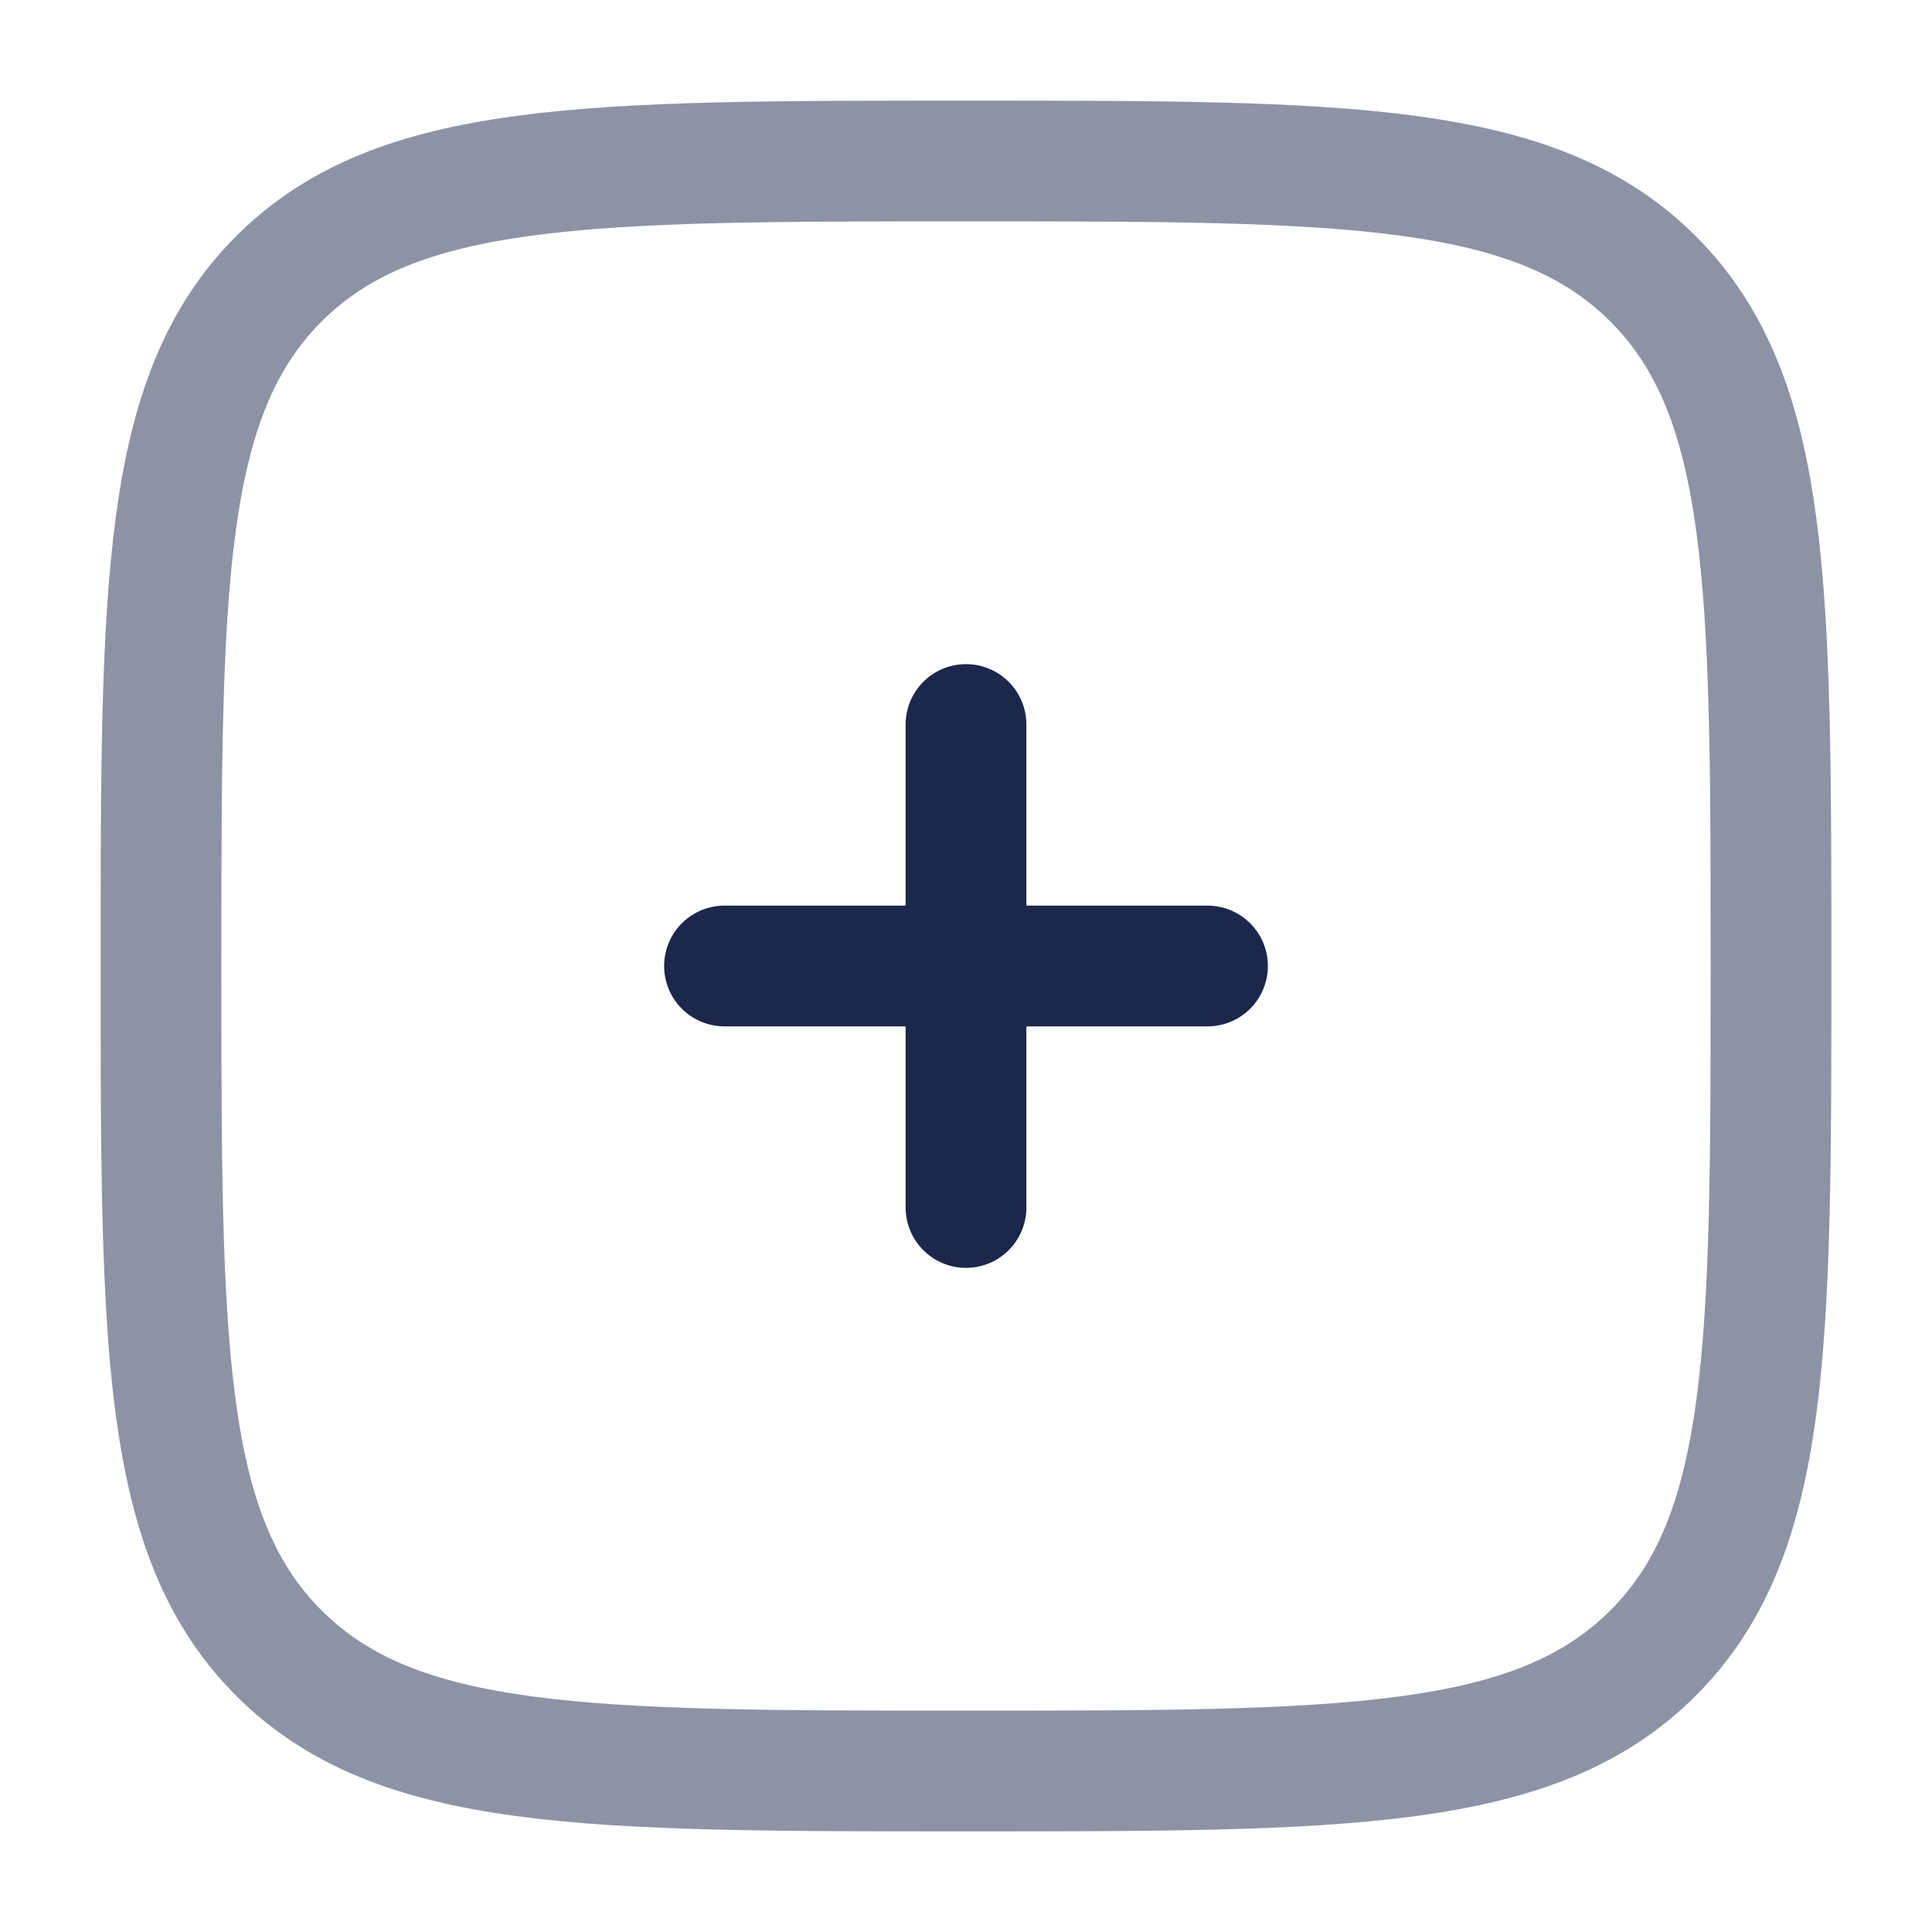
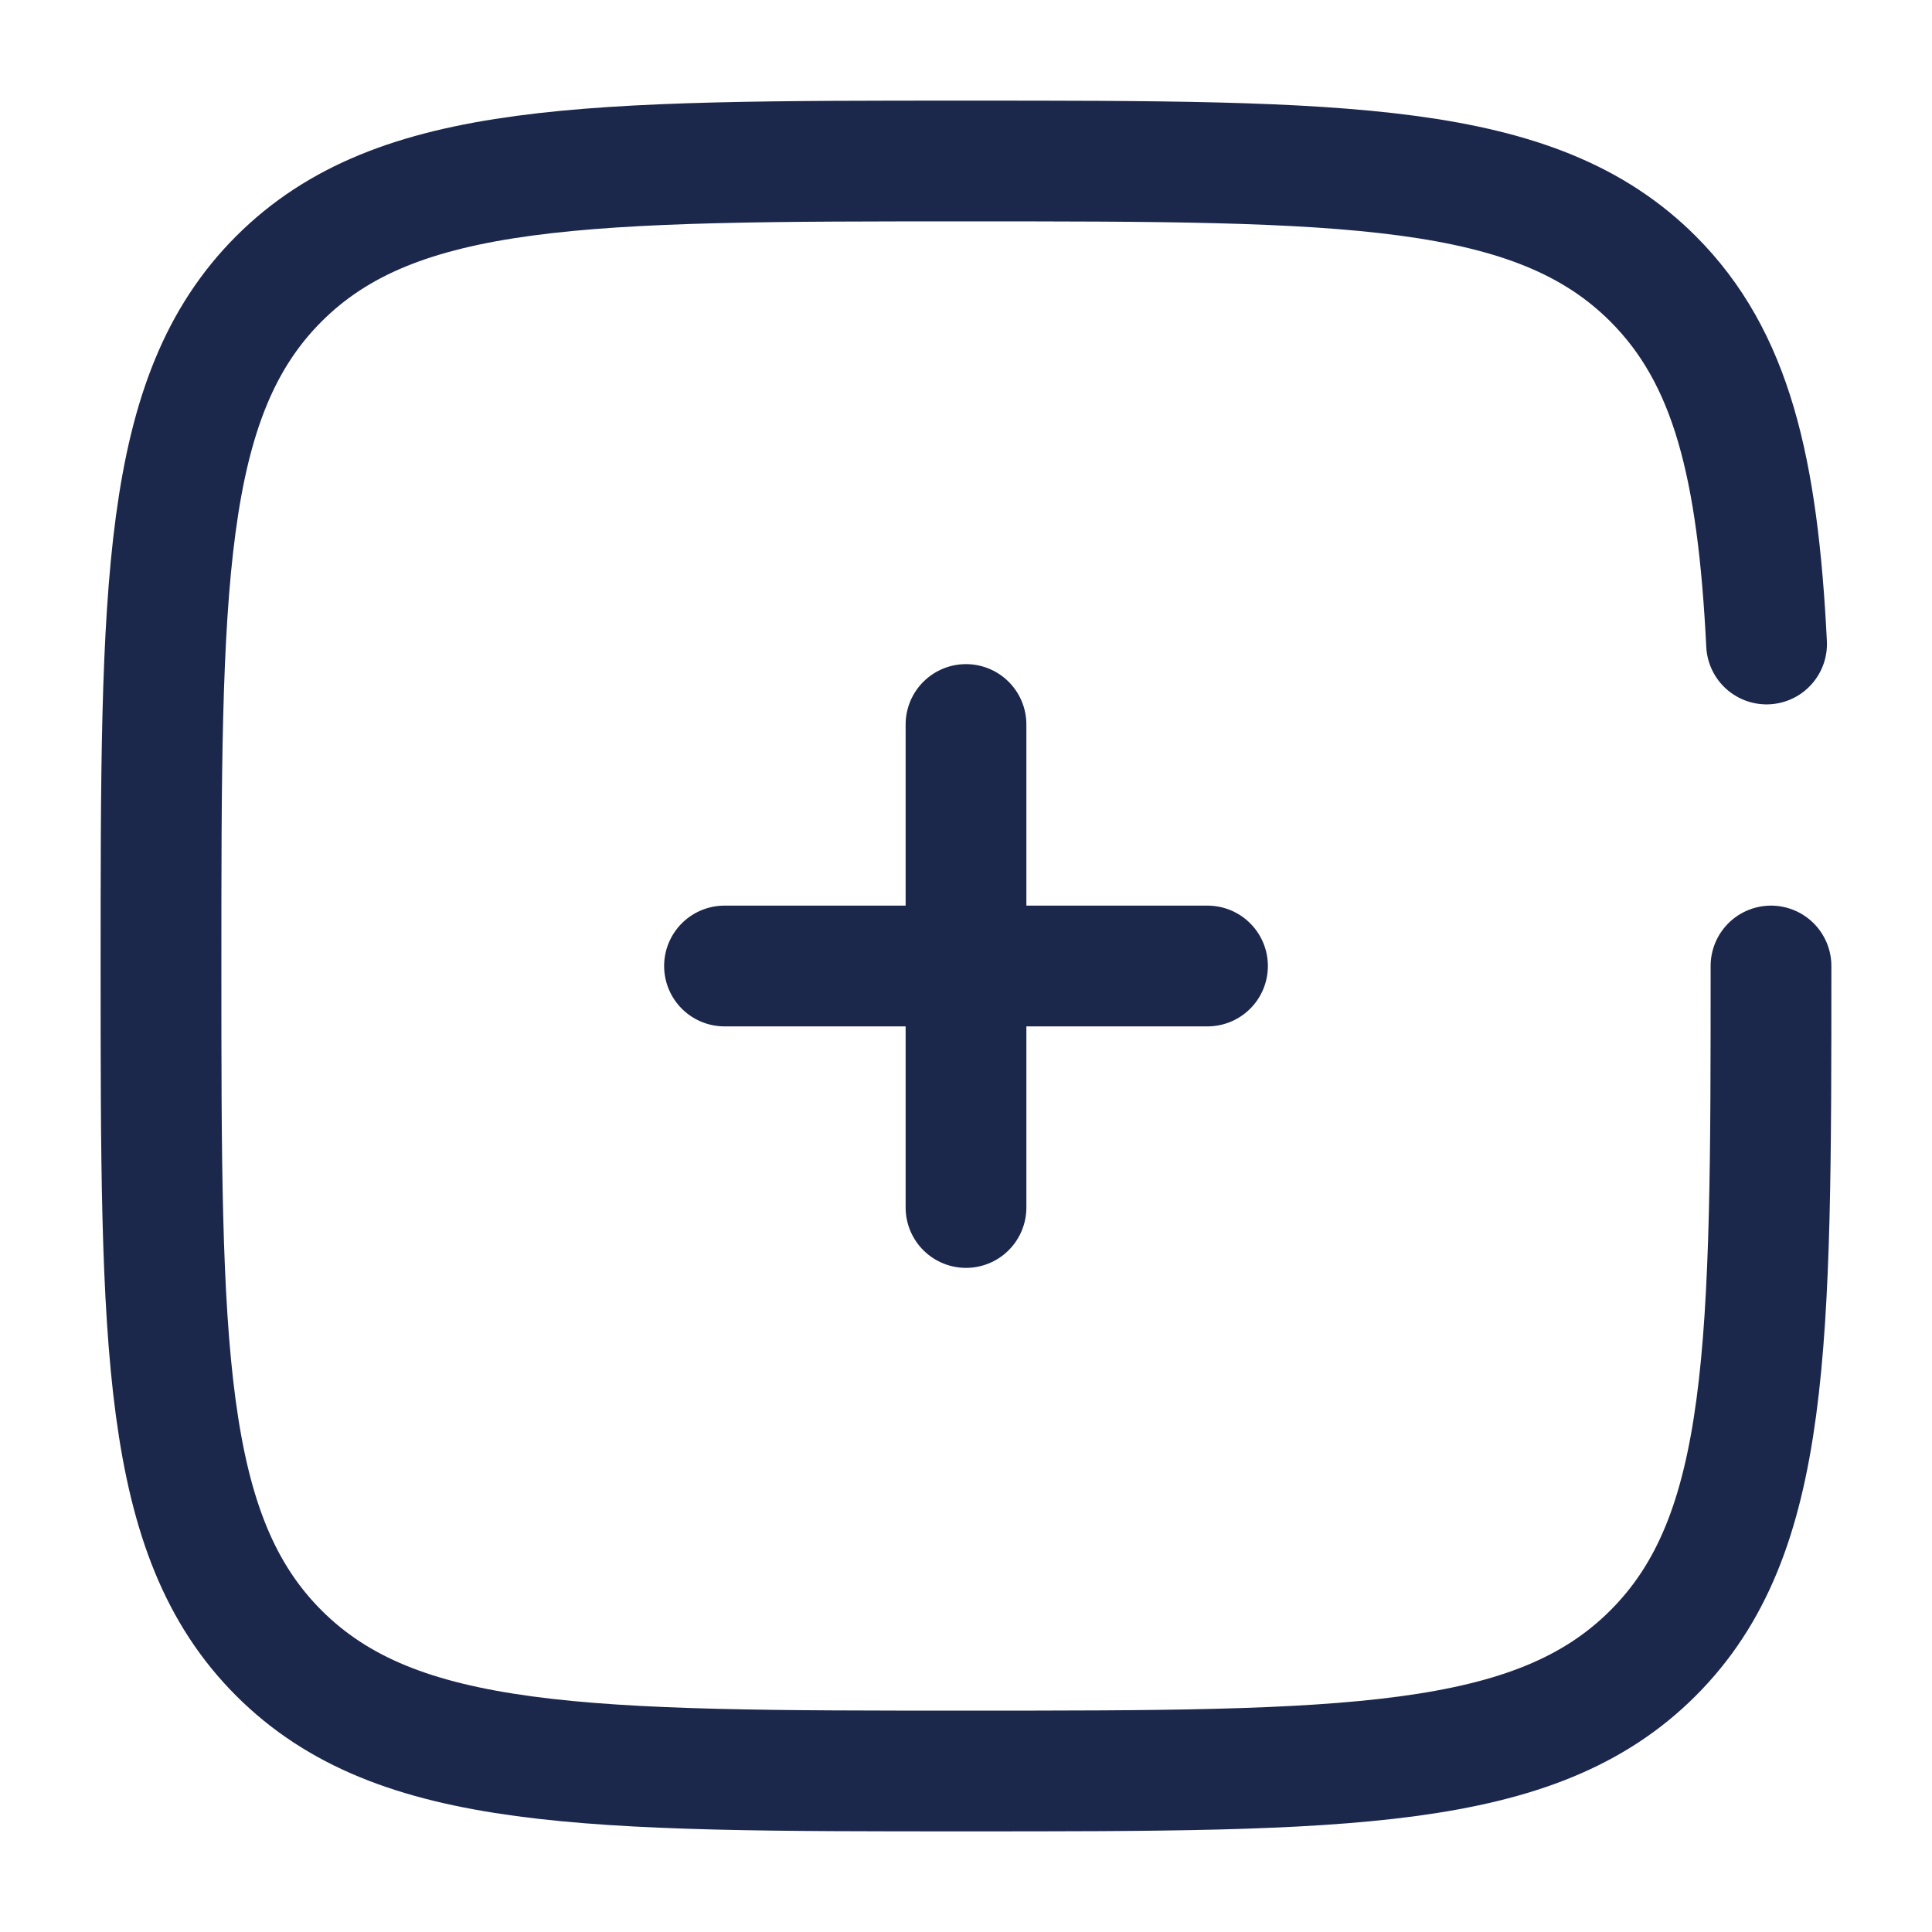
<svg xmlns="http://www.w3.org/2000/svg" width="800px" height="800px" viewBox="0 0 24 24" fill="none">
-   <path opacity="0.5" d="M2 12C2 7.286 2 4.929 3.464 3.464C4.929 2 7.286 2 12 2C16.714 2 19.071 2 20.535 3.464C22 4.929 22 7.286 22 12C22 16.714 22 19.071 20.535 20.535C19.071 22 16.714 22 12 22C7.286 22 4.929 22 3.464 20.535C2 19.071 2 16.714 2 12Z" stroke="#1C274C" stroke-width="1.5" />
  <path d="M15 12L12 12M12 12L9 12M12 12L12 9M12 12L12 15" stroke="#1C274C" stroke-width="1.5" stroke-linecap="round" />
+   <path d="M22 12C22 16.714 22 19.071 20.535 20.535C19.071 22 16.714 22 12 22C7.286 22 4.929 22 3.464 20.535C2 19.071 2 16.714 2 12C2 7.286 2 4.929 3.464 3.464C4.929 2 7.286 2 12 2C16.714 2 19.071 2 20.535 3.464C21.509 4.438 21.836 5.807 21.945 8" stroke="#1C274C" stroke-width="1.5" stroke-linecap="round" />
</svg>
